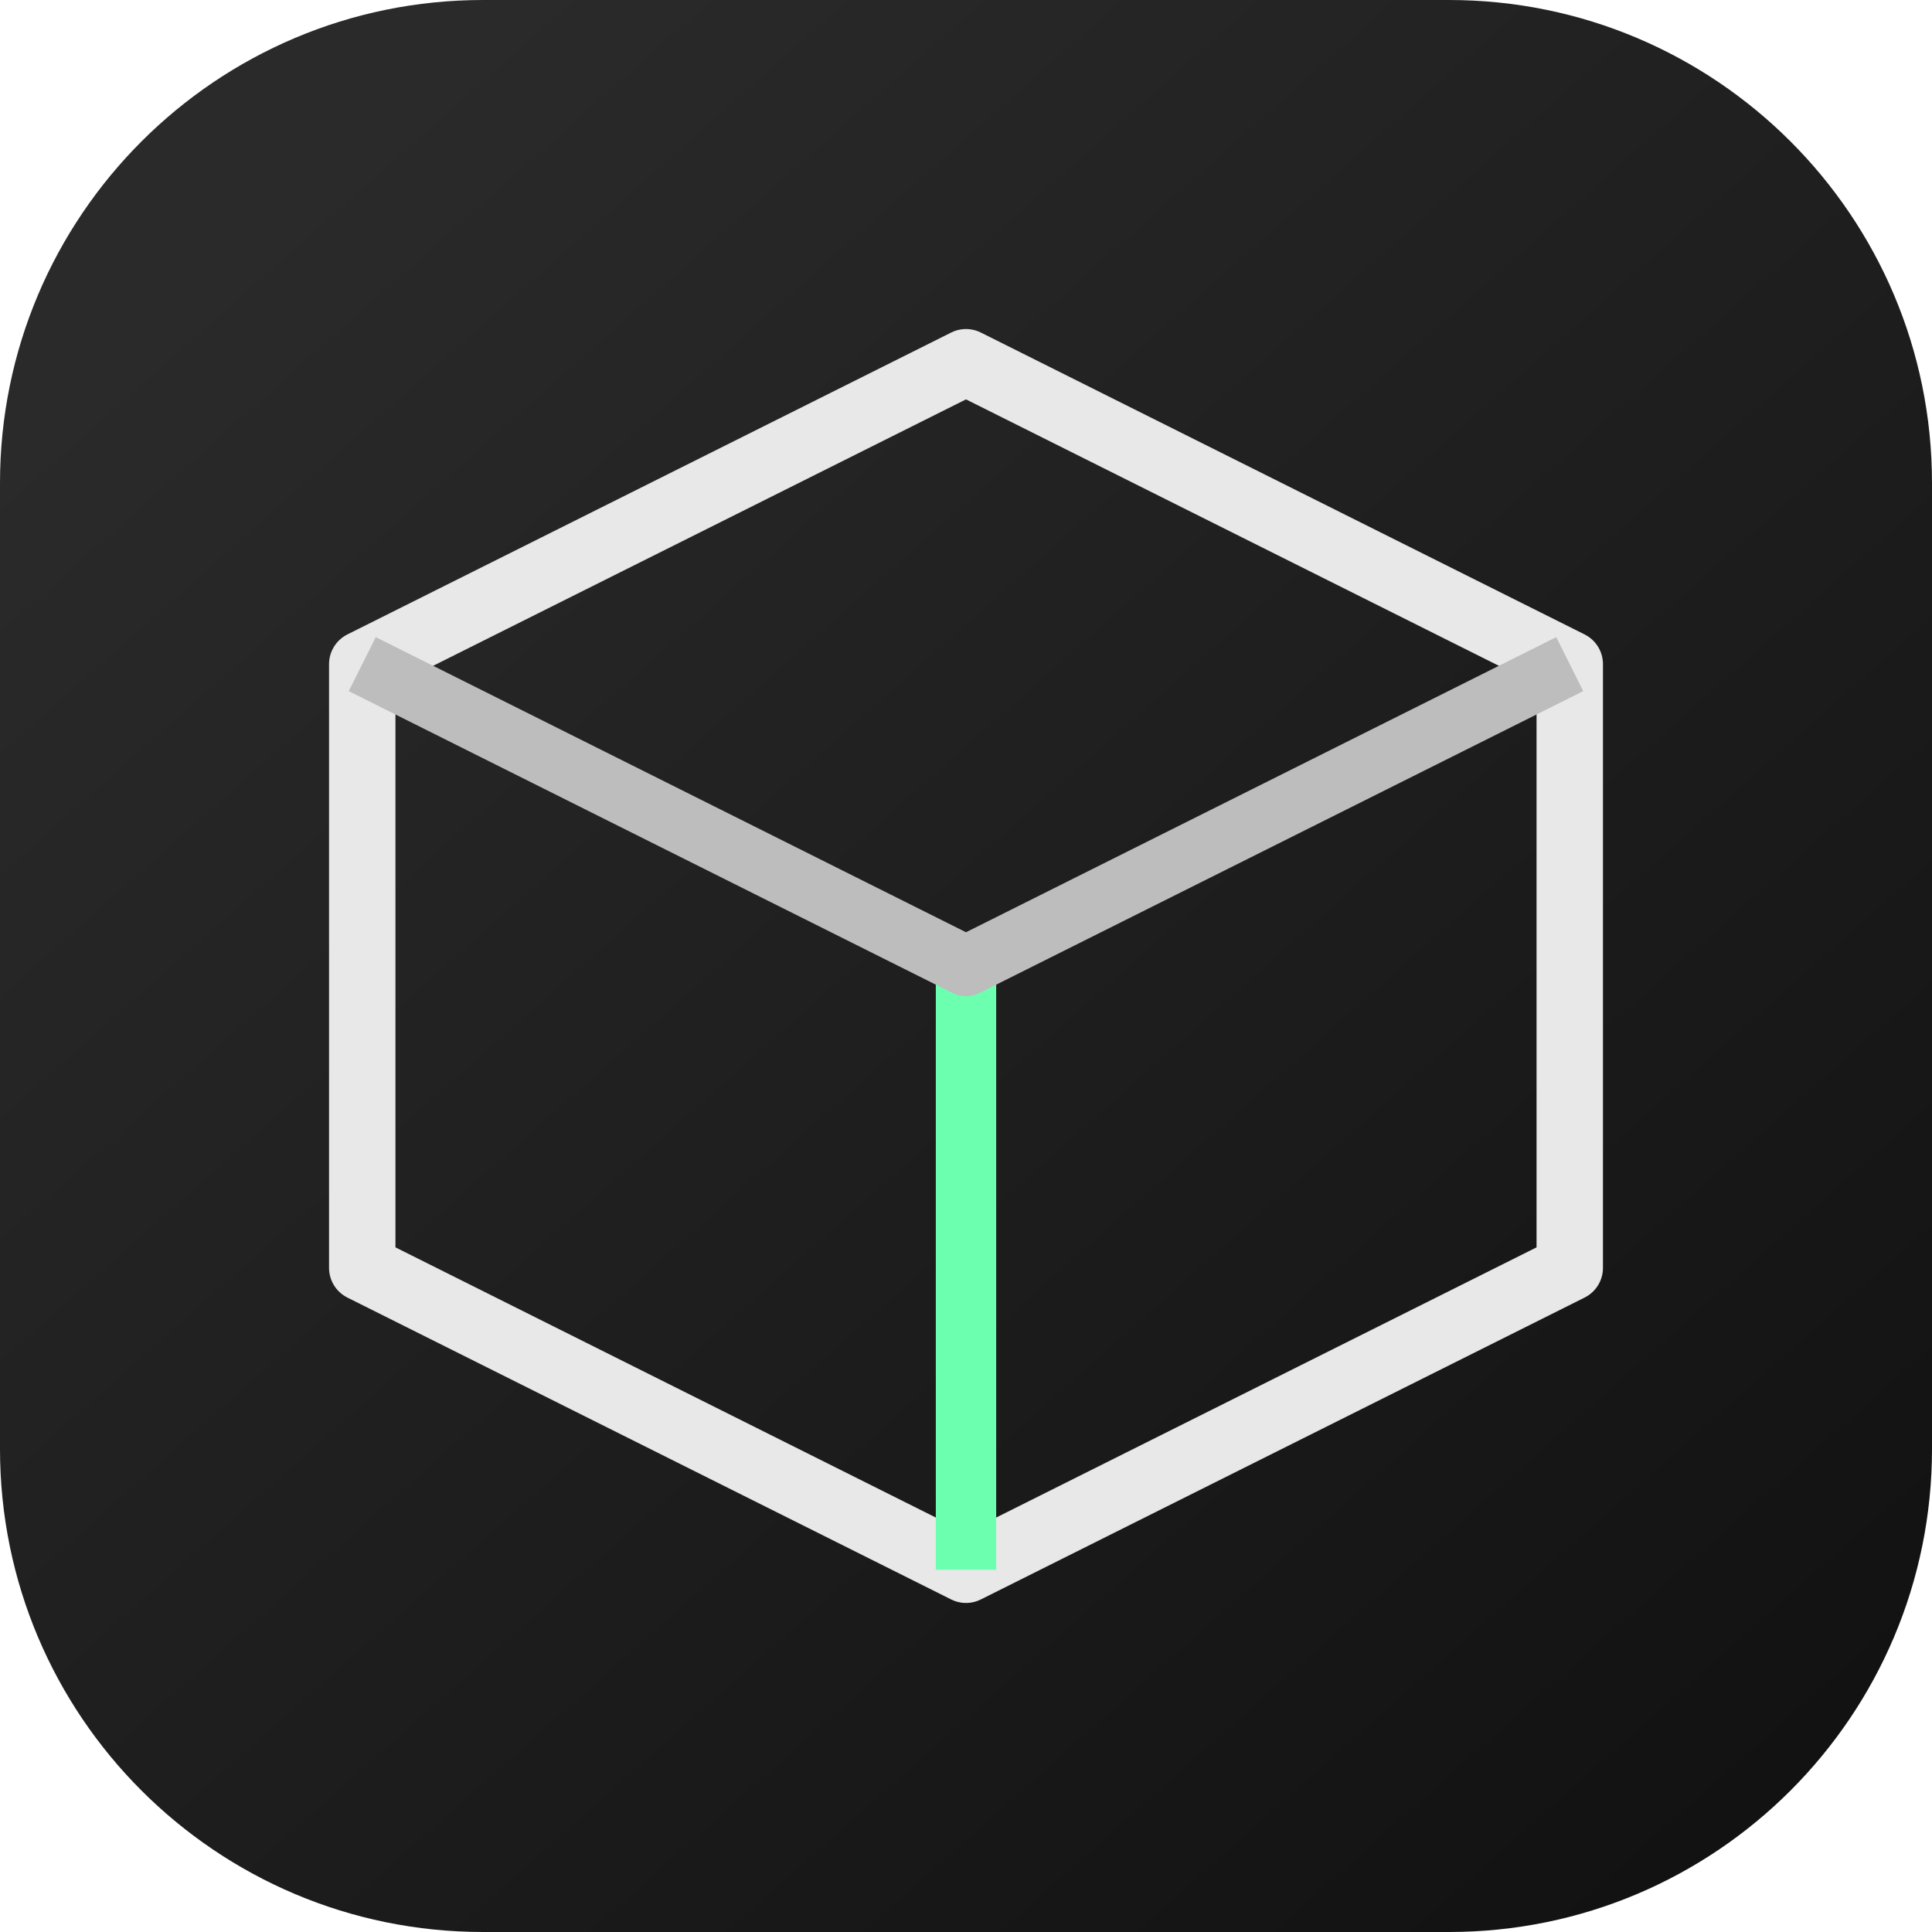
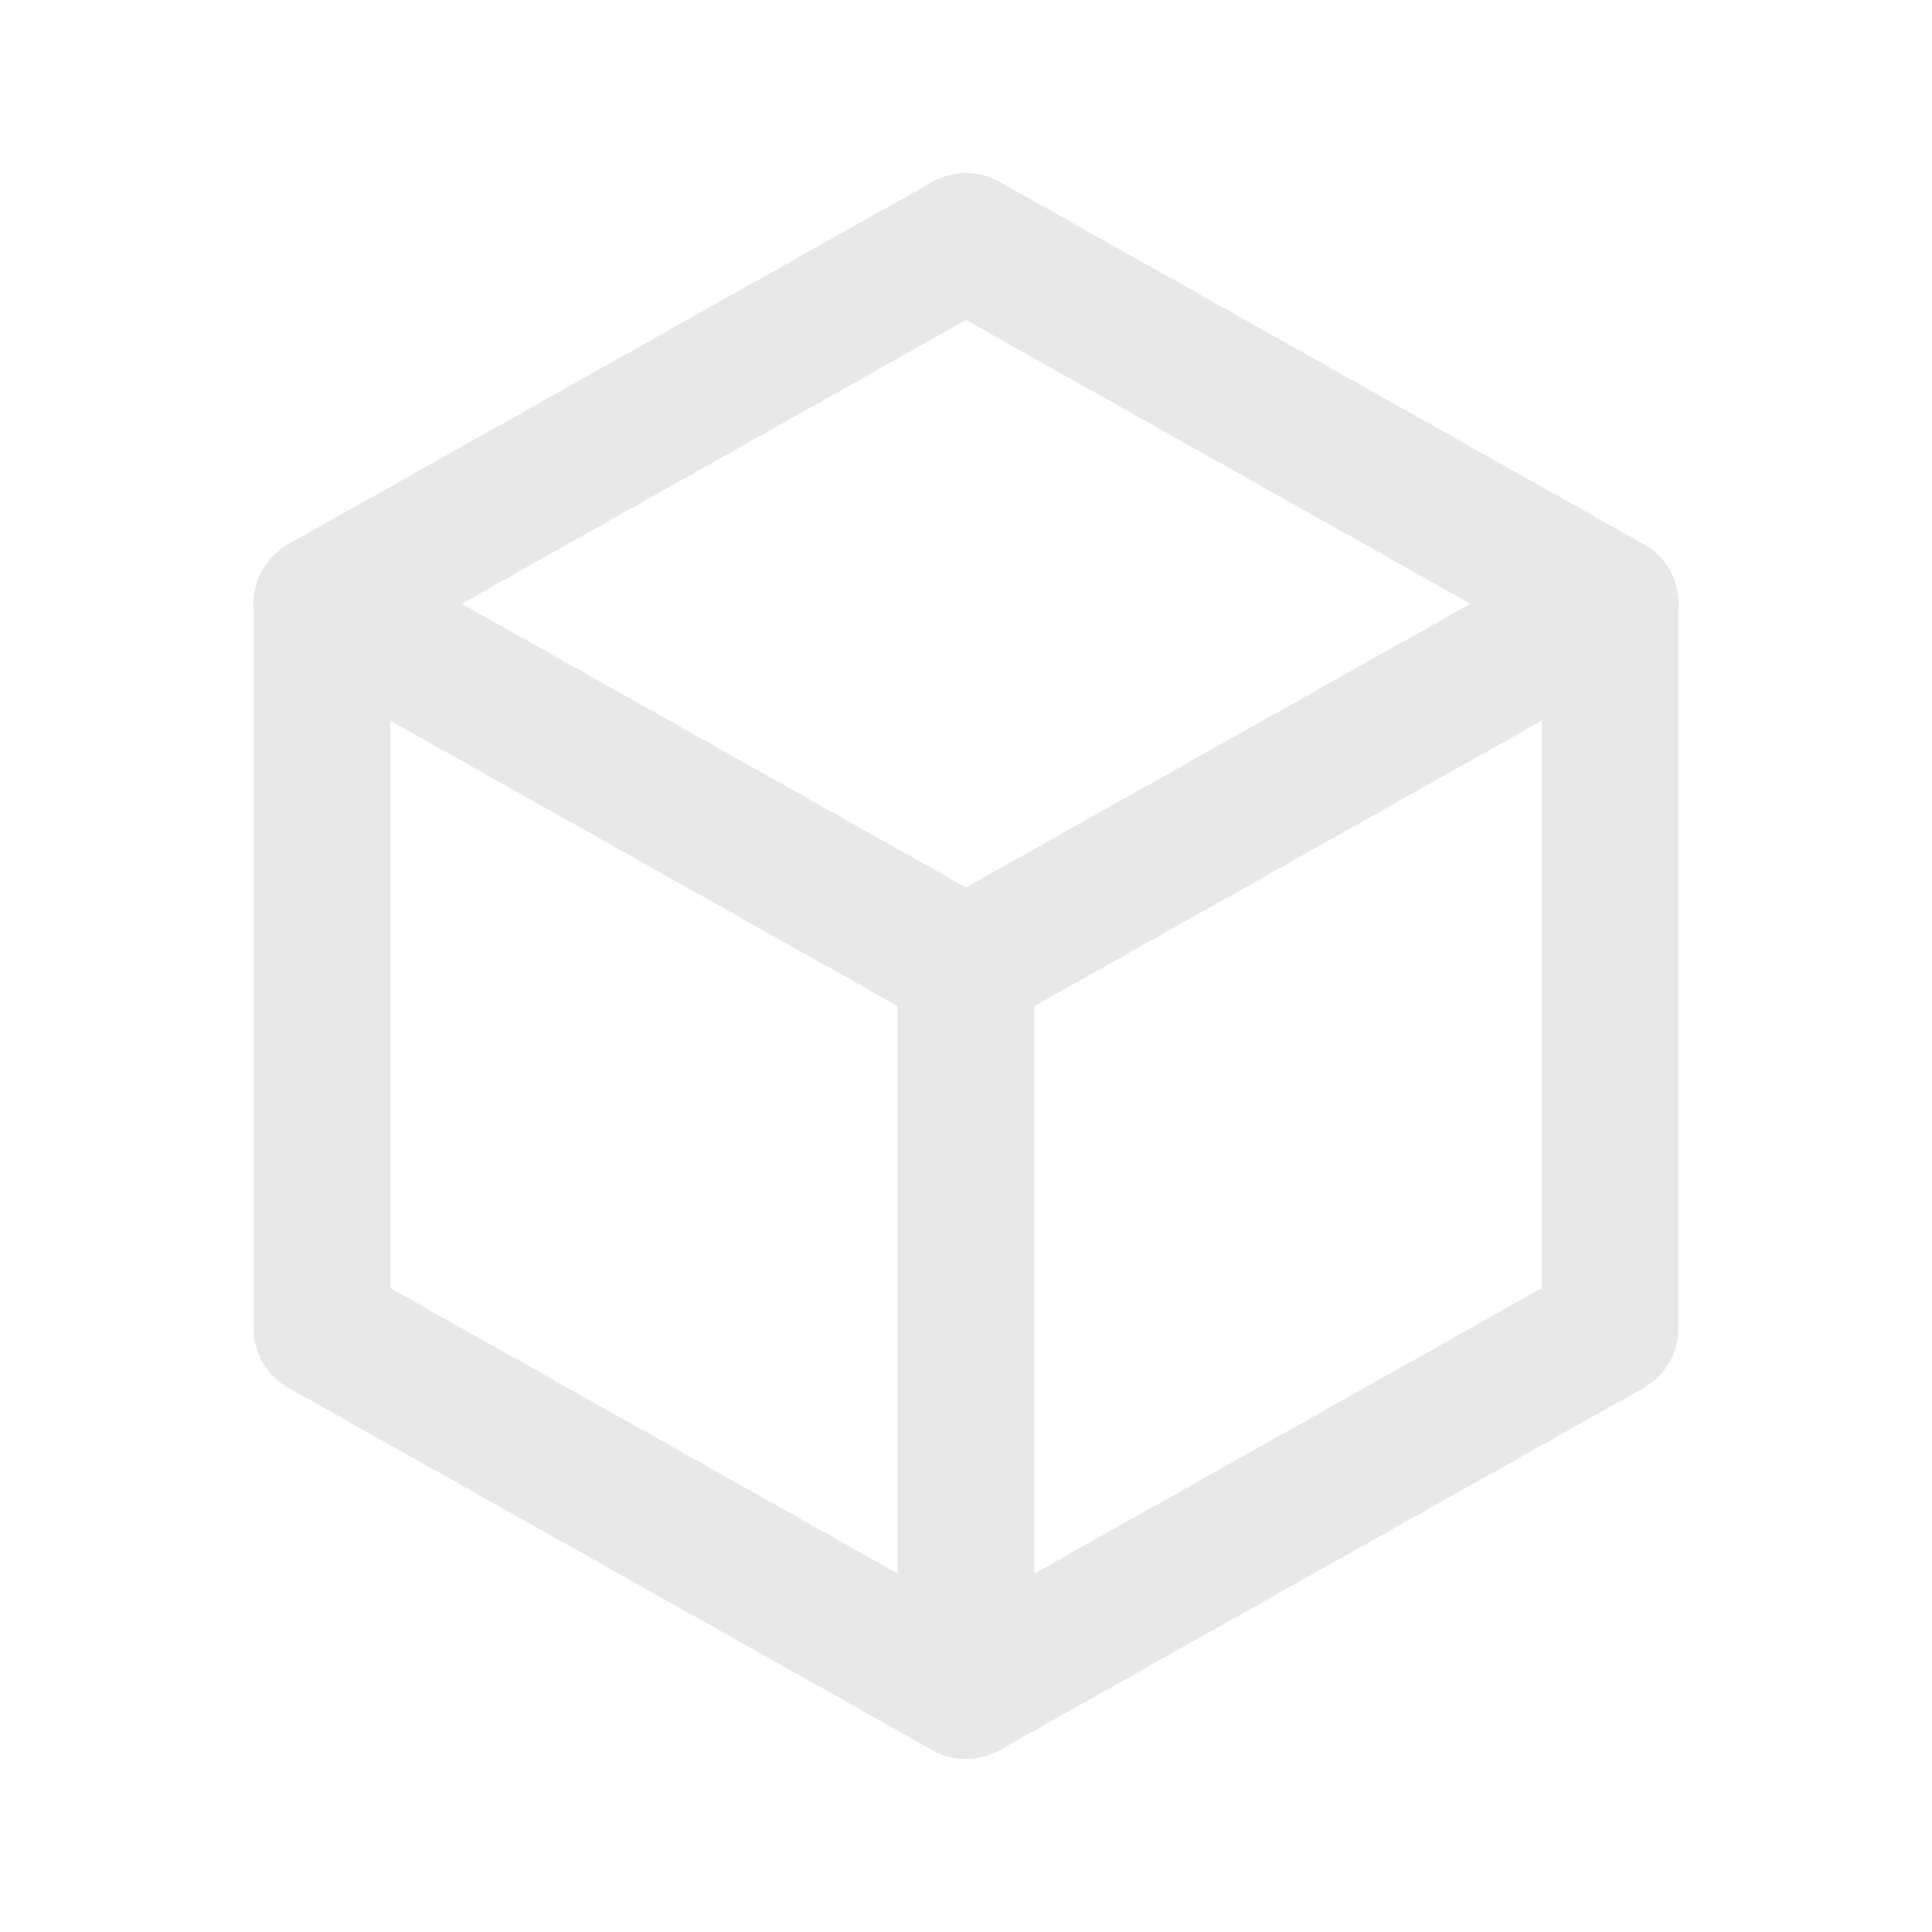
- <svg xmlns="http://www.w3.org/2000/svg" viewBox="0 0 64 64" role="img" aria-label="Project">
-   <defs>
-     <linearGradient id="pg" x1="10" y1="6" x2="58" y2="60" gradientUnits="userSpaceOnUse">
-       <stop stop-color="#2a2a2a" />
-       <stop offset="1" stop-color="#121212" />
-     </linearGradient>
-   </defs>
-   <rect width="64" height="64" rx="16" fill="url(#pg)" />
-   <path d="M32 12 L52 22 V42 L32 52 L12 42 V22 Z" fill="none" stroke="#e8e8e8" stroke-width="2.2" stroke-linejoin="round" />
-   <path d="M32 32 V52" stroke="#6dffb0" stroke-width="2" />
-   <path d="M12 22 L32 32 L52 22" fill="none" stroke="#bdbdbd" stroke-width="2" stroke-linejoin="round" />
+ <svg xmlns="http://www.w3.org/2000/svg" viewBox="0 0 24 24" fill="none" stroke="#e8e8e8" stroke-width="1.7" stroke-linecap="round" stroke-linejoin="round" role="img" aria-label="Project">
+   <path d="M12 3 20 7.5v9L12 21 4 16.5v-9L12 3z" />
+   <path d="M12 12 20 7.5" />
+   <path d="M12 12v9" />
+   <path d="M12 12 4 7.5" />
</svg>
